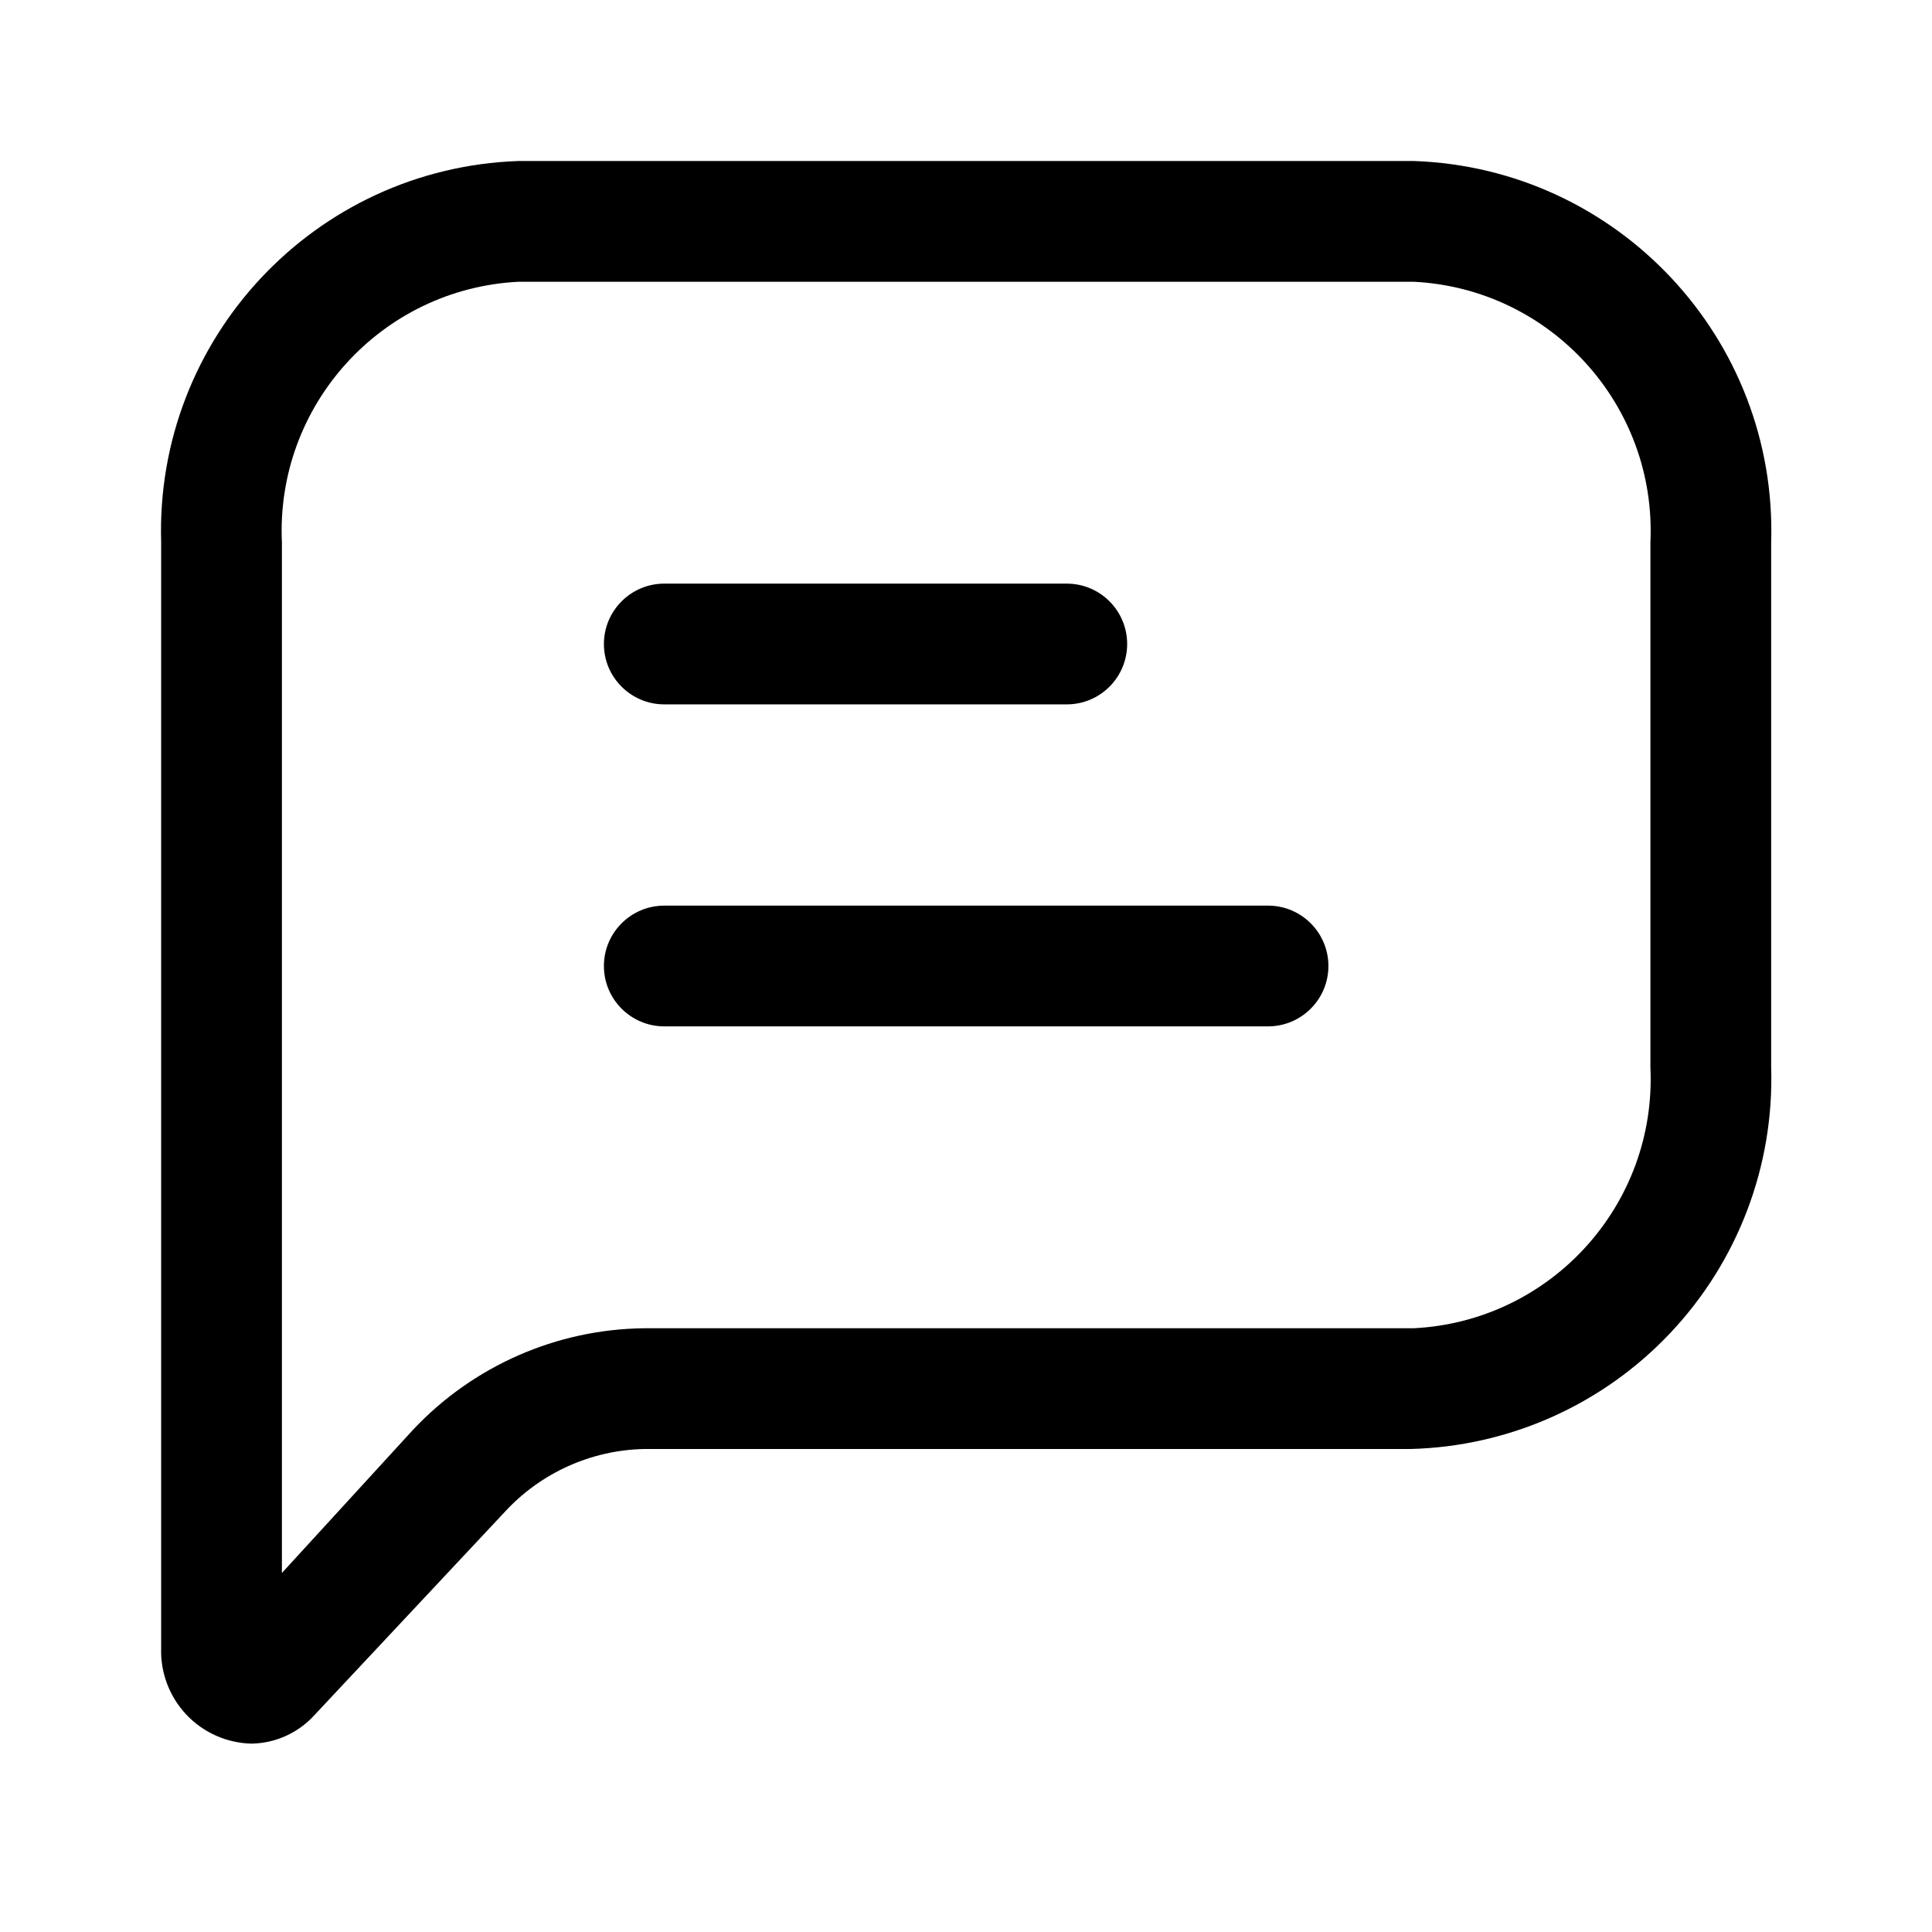
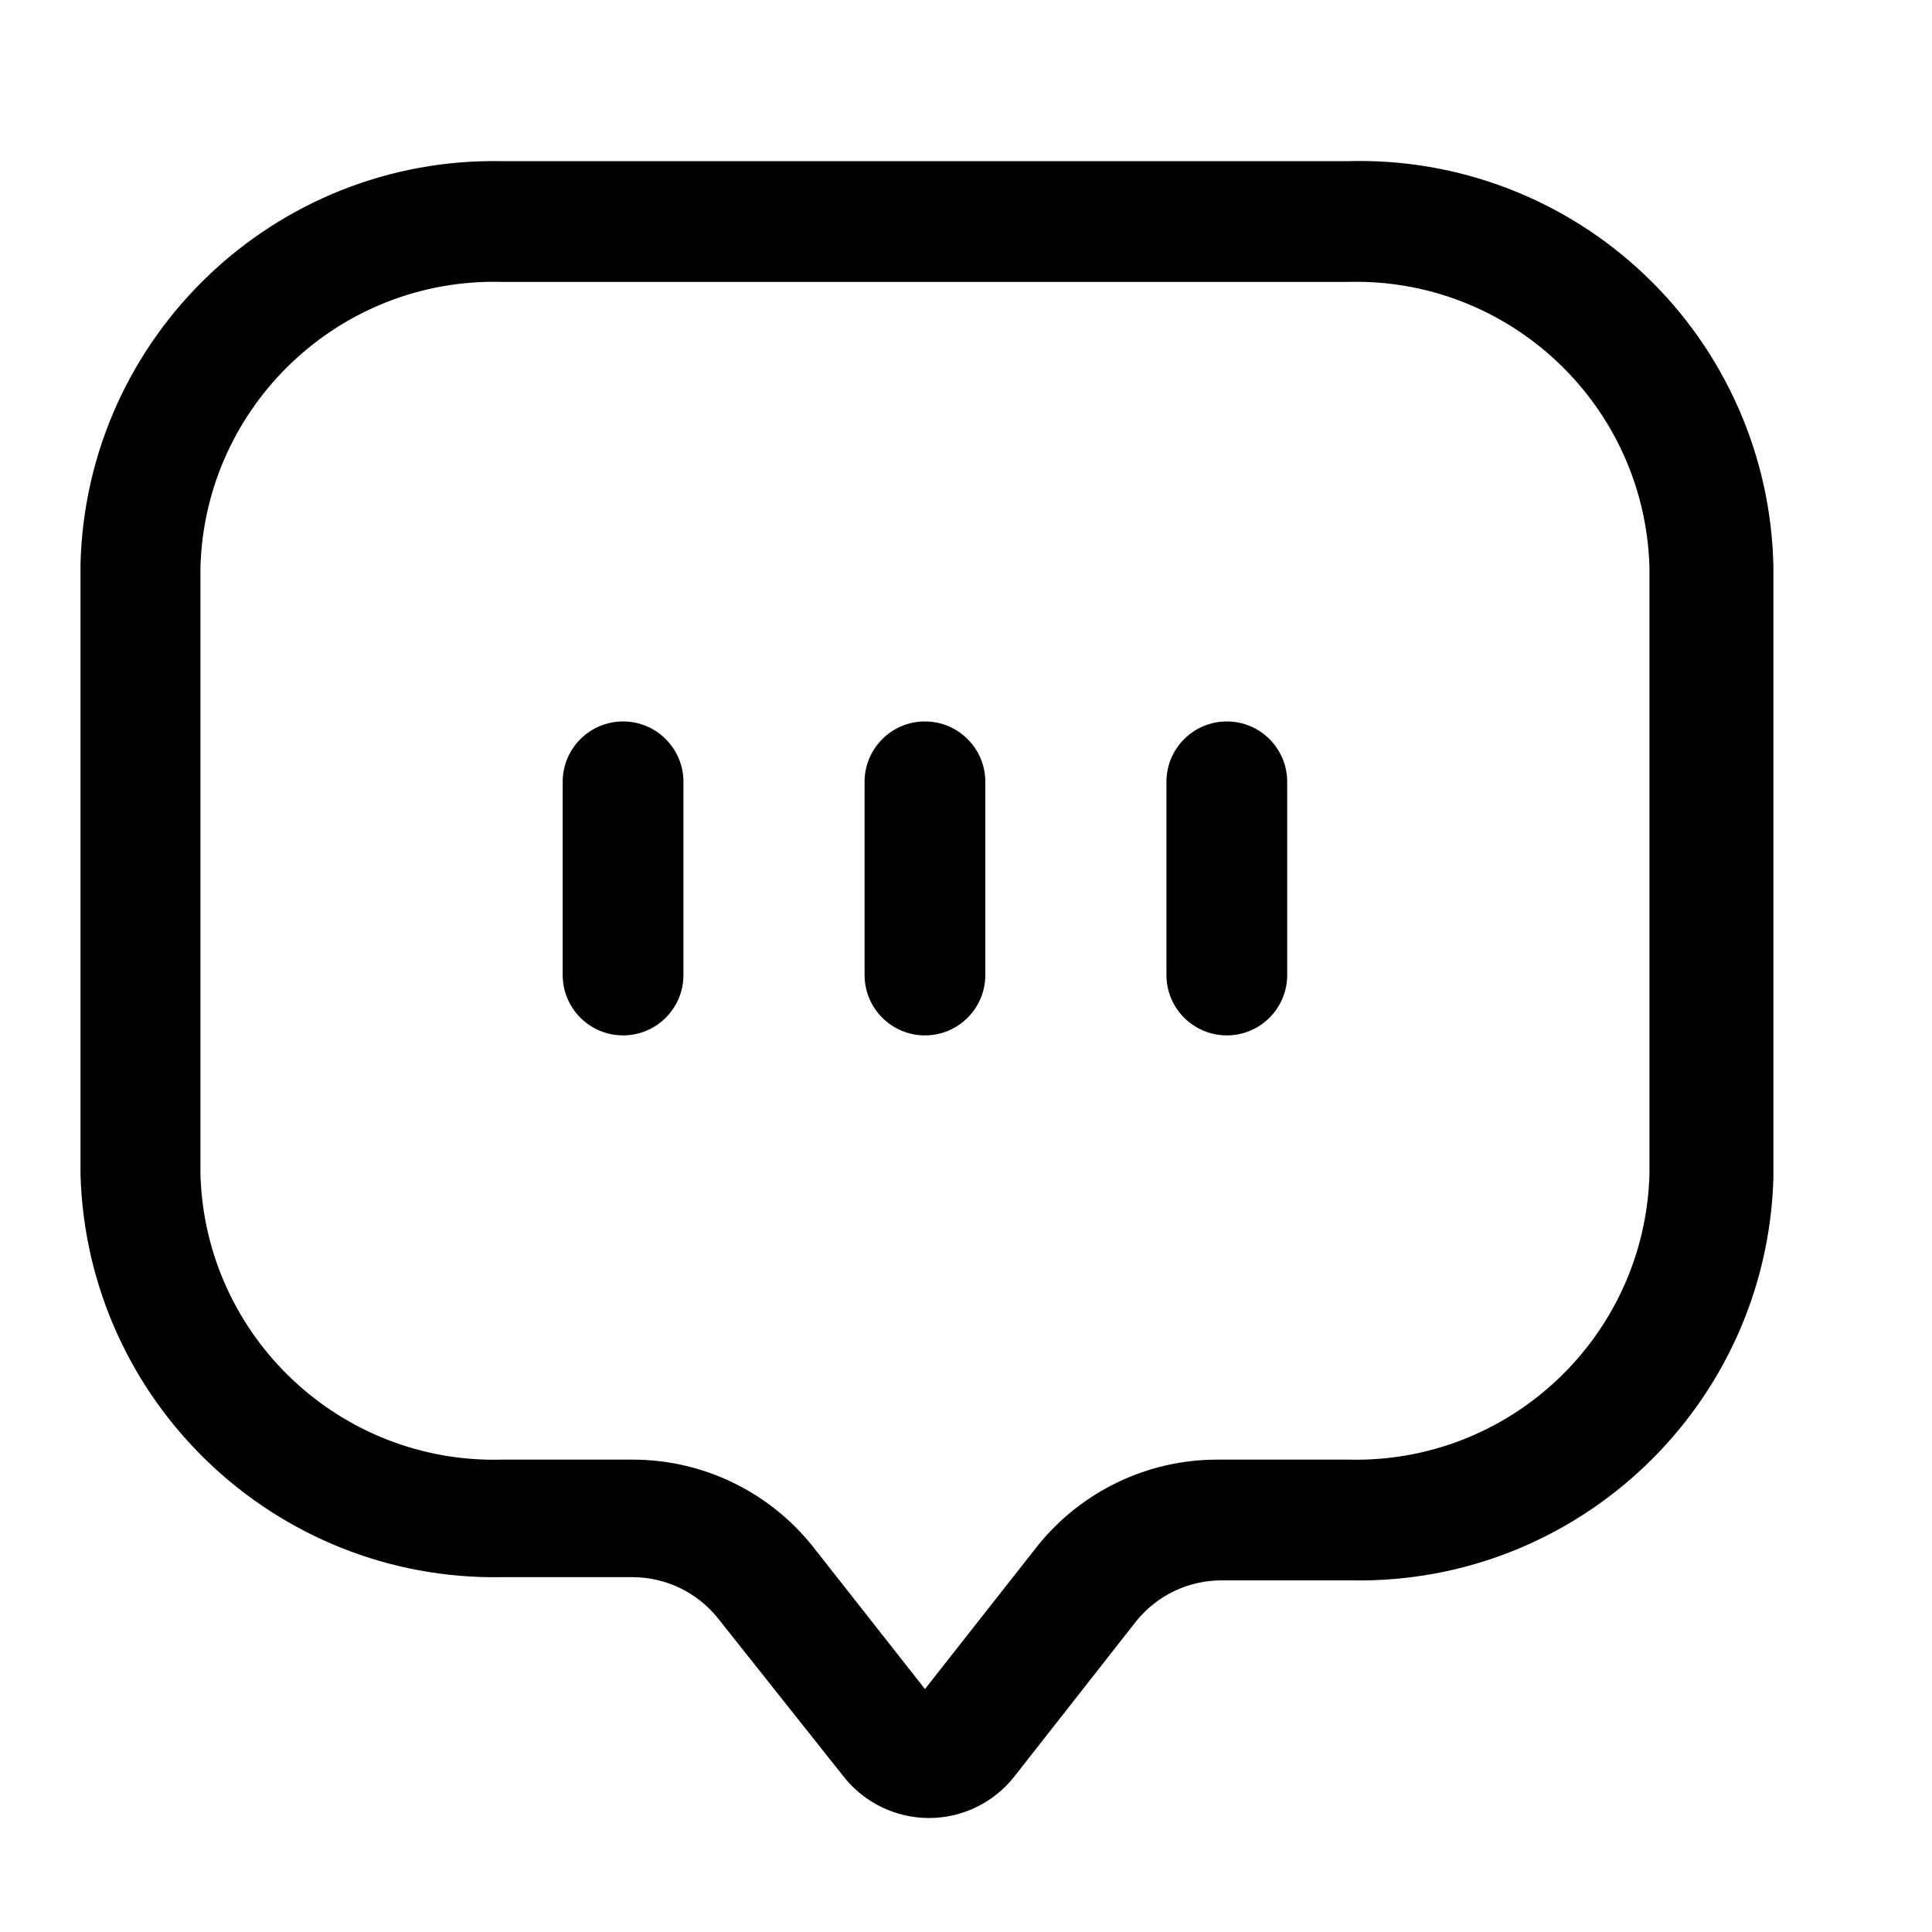
<svg xmlns="http://www.w3.org/2000/svg" width="24" height="24" viewBox="0 0 24 24" fill="none">
-   <path fill-rule="evenodd" clip-rule="evenodd" d="M6.442 2H17.562C20.095 2.087 22.081 4.207 22.002 6.74V13.26C22.04 14.483 21.588 15.672 20.747 16.561C19.907 17.451 18.746 17.969 17.522 18H8.002C7.343 18.014 6.719 18.295 6.272 18.78L3.902 21.31C3.701 21.529 3.419 21.656 3.122 21.66C2.815 21.652 2.524 21.522 2.314 21.299C2.104 21.075 1.991 20.777 2.002 20.47V6.74C1.924 4.207 3.909 2.087 6.442 2ZM17.562 16.5C19.267 16.414 20.581 14.965 20.502 13.26V6.74C20.581 5.035 19.267 3.586 17.562 3.5H6.442C4.737 3.586 3.423 5.035 3.502 6.74V19.54L5.132 17.76C5.878 16.967 6.914 16.512 8.002 16.5H17.562Z" fill="black" />
-   <path d="M8.252 8.75H13.252C13.666 8.75 14.002 8.414 14.002 8C14.002 7.586 13.666 7.25 13.252 7.25H8.252C7.838 7.25 7.502 7.586 7.502 8C7.502 8.414 7.838 8.75 8.252 8.75Z" fill="black" />
-   <path d="M15.752 11.25H8.252C7.838 11.25 7.502 11.586 7.502 12C7.502 12.414 7.838 12.75 8.252 12.75H15.752C16.166 12.75 16.502 12.414 16.502 12C16.502 11.586 16.166 11.25 15.752 11.25Z" fill="black" />
+   <path fill-rule="evenodd" clip-rule="evenodd" d="M6.24 2.002H16.74C18.112 1.962 19.443 2.472 20.436 3.419C21.43 4.365 22.004 5.67 22.03 7.042V14.632C21.948 17.453 19.612 19.683 16.79 19.632H15.17C14.763 19.633 14.377 19.817 14.12 20.132L12.59 22.082C12.334 22.399 11.948 22.584 11.54 22.584C11.132 22.584 10.746 22.399 10.49 22.082L8.91 20.092C8.652 19.777 8.267 19.593 7.86 19.592H6.24C3.418 19.643 1.082 17.413 1 14.592V7.002C1.076 4.179 3.416 1.946 6.24 2.002ZM16.75 18.132C18.759 18.183 20.43 16.6 20.49 14.592V7.042C20.43 5.03 18.752 3.446 16.74 3.502H6.24C4.228 3.446 2.55 5.03 2.49 7.042V14.592C2.55 16.604 4.228 18.188 6.24 18.132H7.86C8.727 18.132 9.547 18.526 10.09 19.202L11.49 20.982L12.89 19.202C13.433 18.526 14.253 18.132 15.12 18.132H16.75Z" fill="black" />
+   <path d="M7.74 8.962C7.326 8.962 6.99 9.298 6.99 9.712V12.112C6.99 12.526 7.326 12.862 7.74 12.862C8.154 12.862 8.49 12.526 8.49 12.112V9.712C8.49 9.298 8.154 8.962 7.74 8.962Z" fill="black" />
+   <path d="M11.49 8.962C11.076 8.962 10.74 9.298 10.74 9.712V12.112C10.74 12.526 11.076 12.862 11.49 12.862C11.904 12.862 12.24 12.526 12.24 12.112V9.712C12.24 9.298 11.904 8.962 11.49 8.962Z" fill="black" />
+   <path d="M15.24 8.962C14.826 8.962 14.49 9.298 14.49 9.712V12.112C14.49 12.526 14.826 12.862 15.24 12.862C15.654 12.862 15.99 12.526 15.99 12.112V9.712C15.99 9.298 15.654 8.962 15.24 8.962Z" fill="black" />
</svg>
